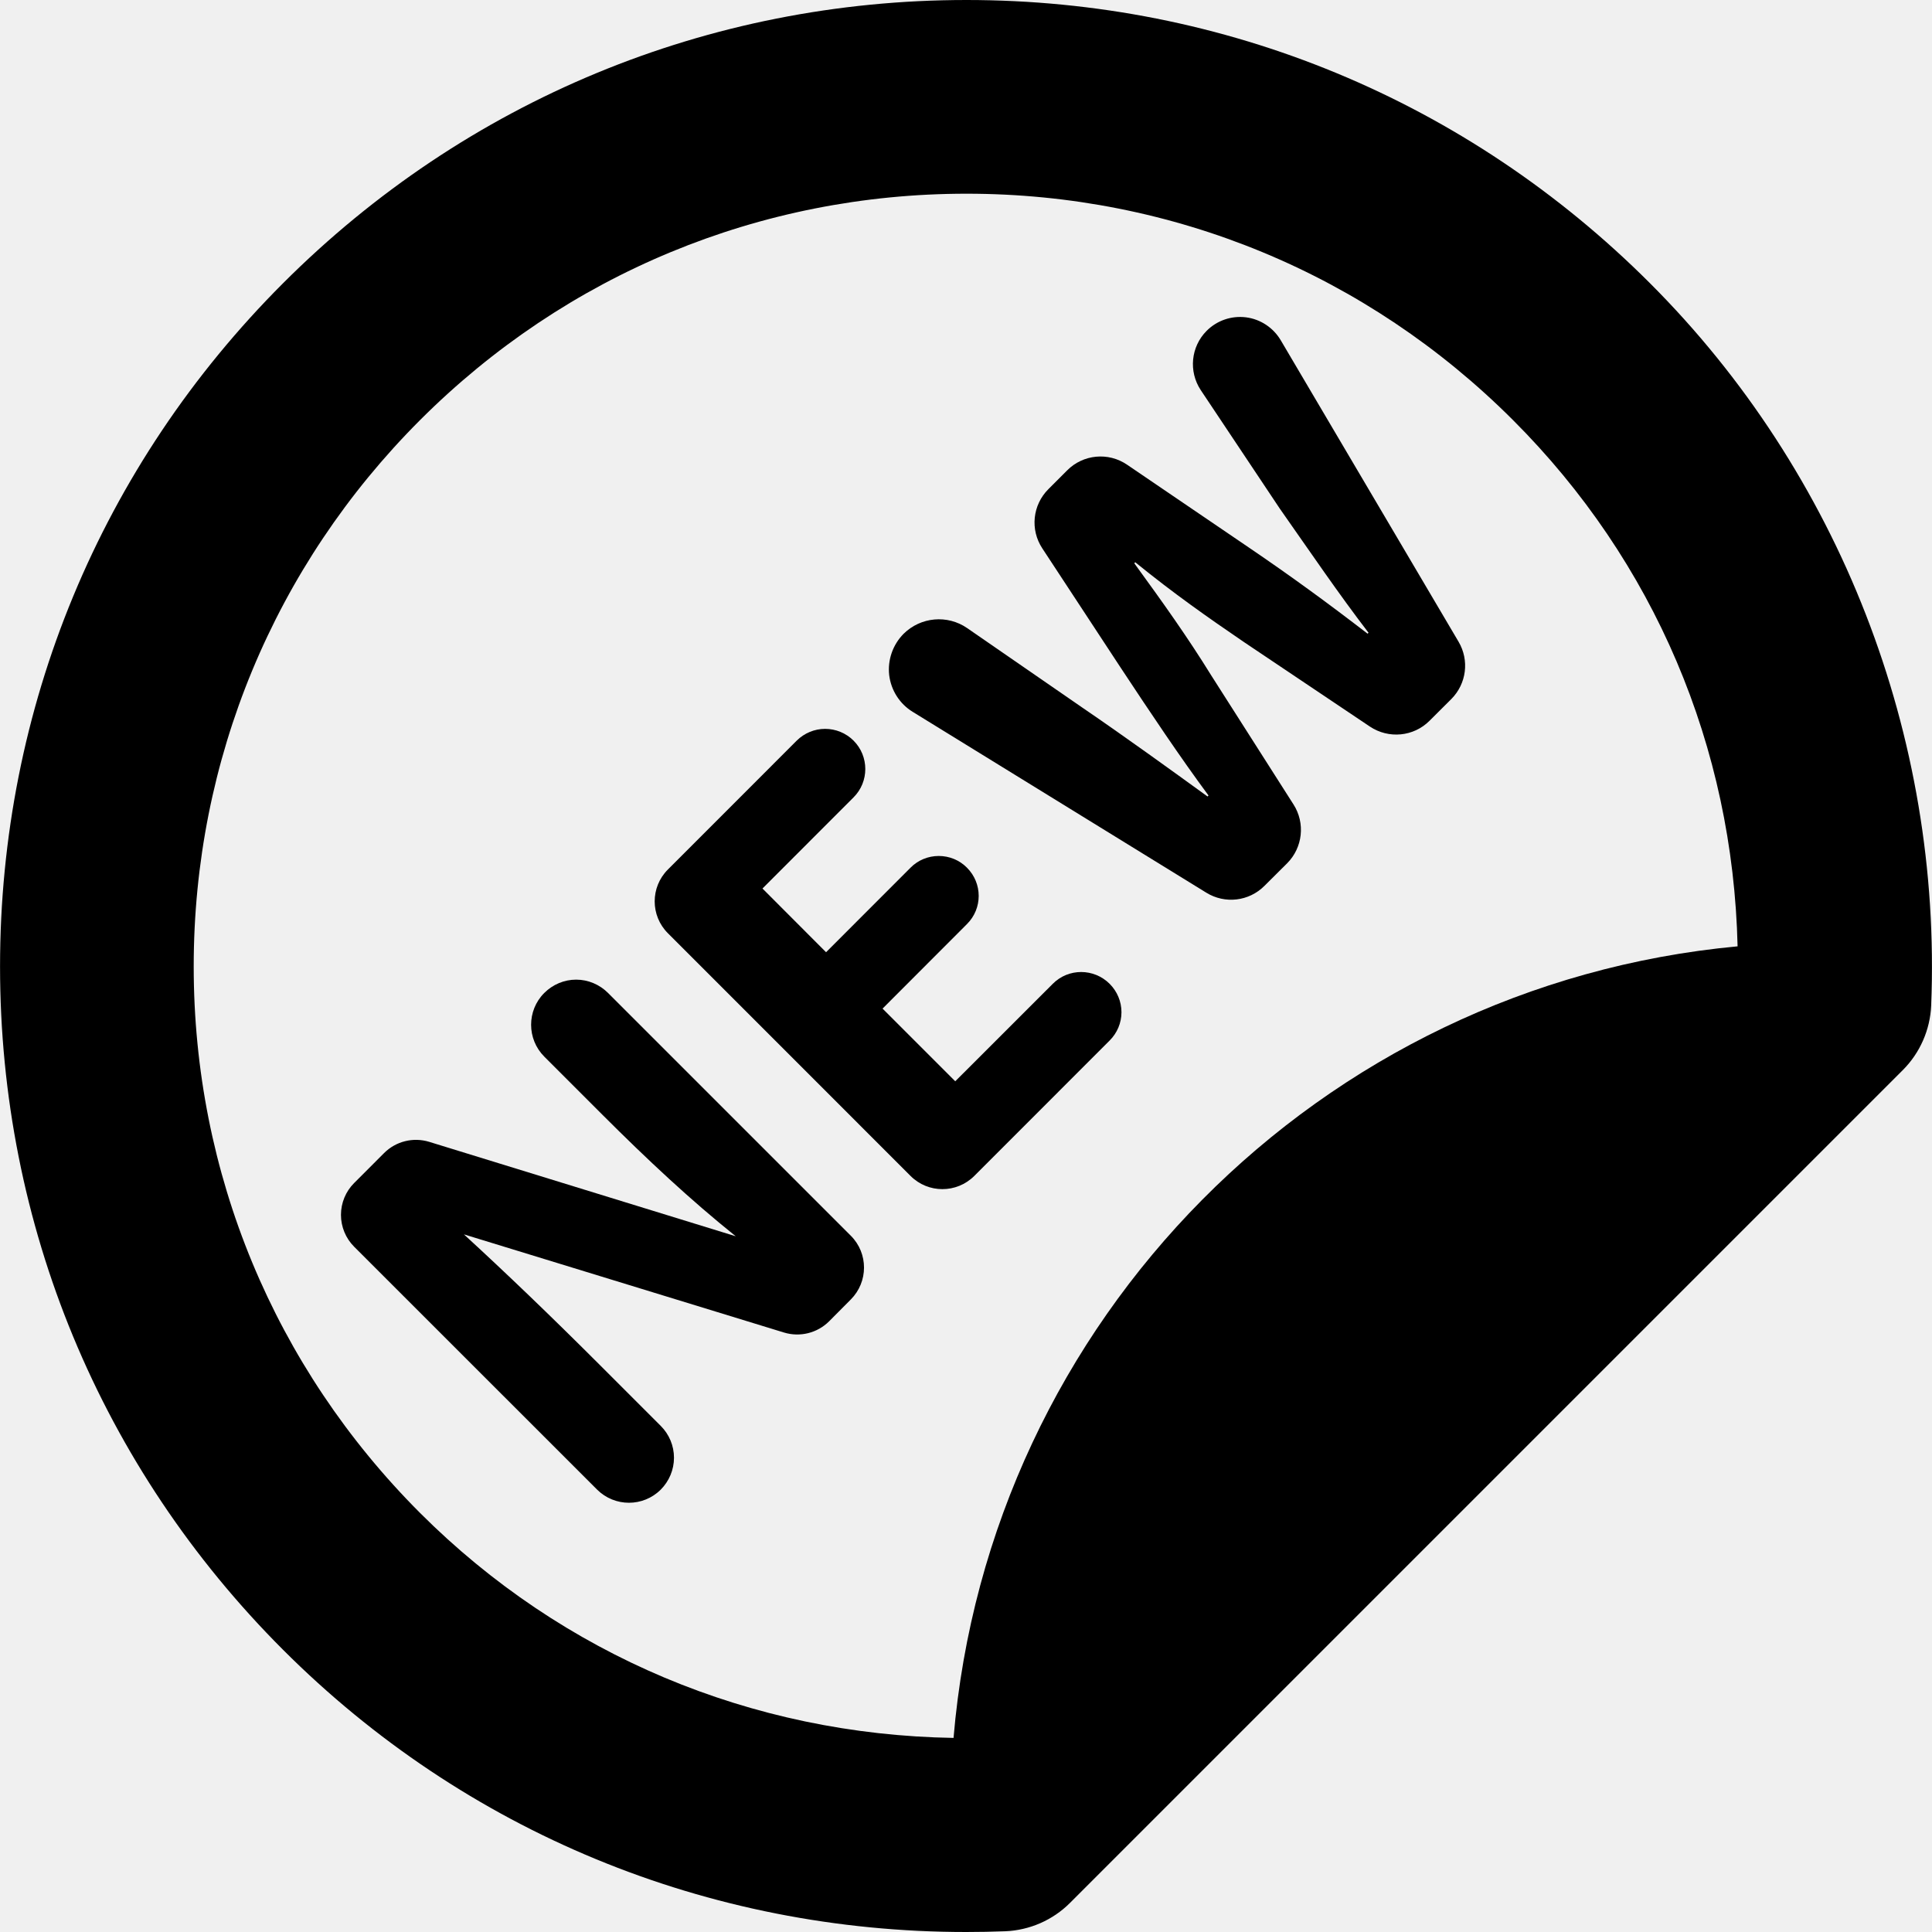
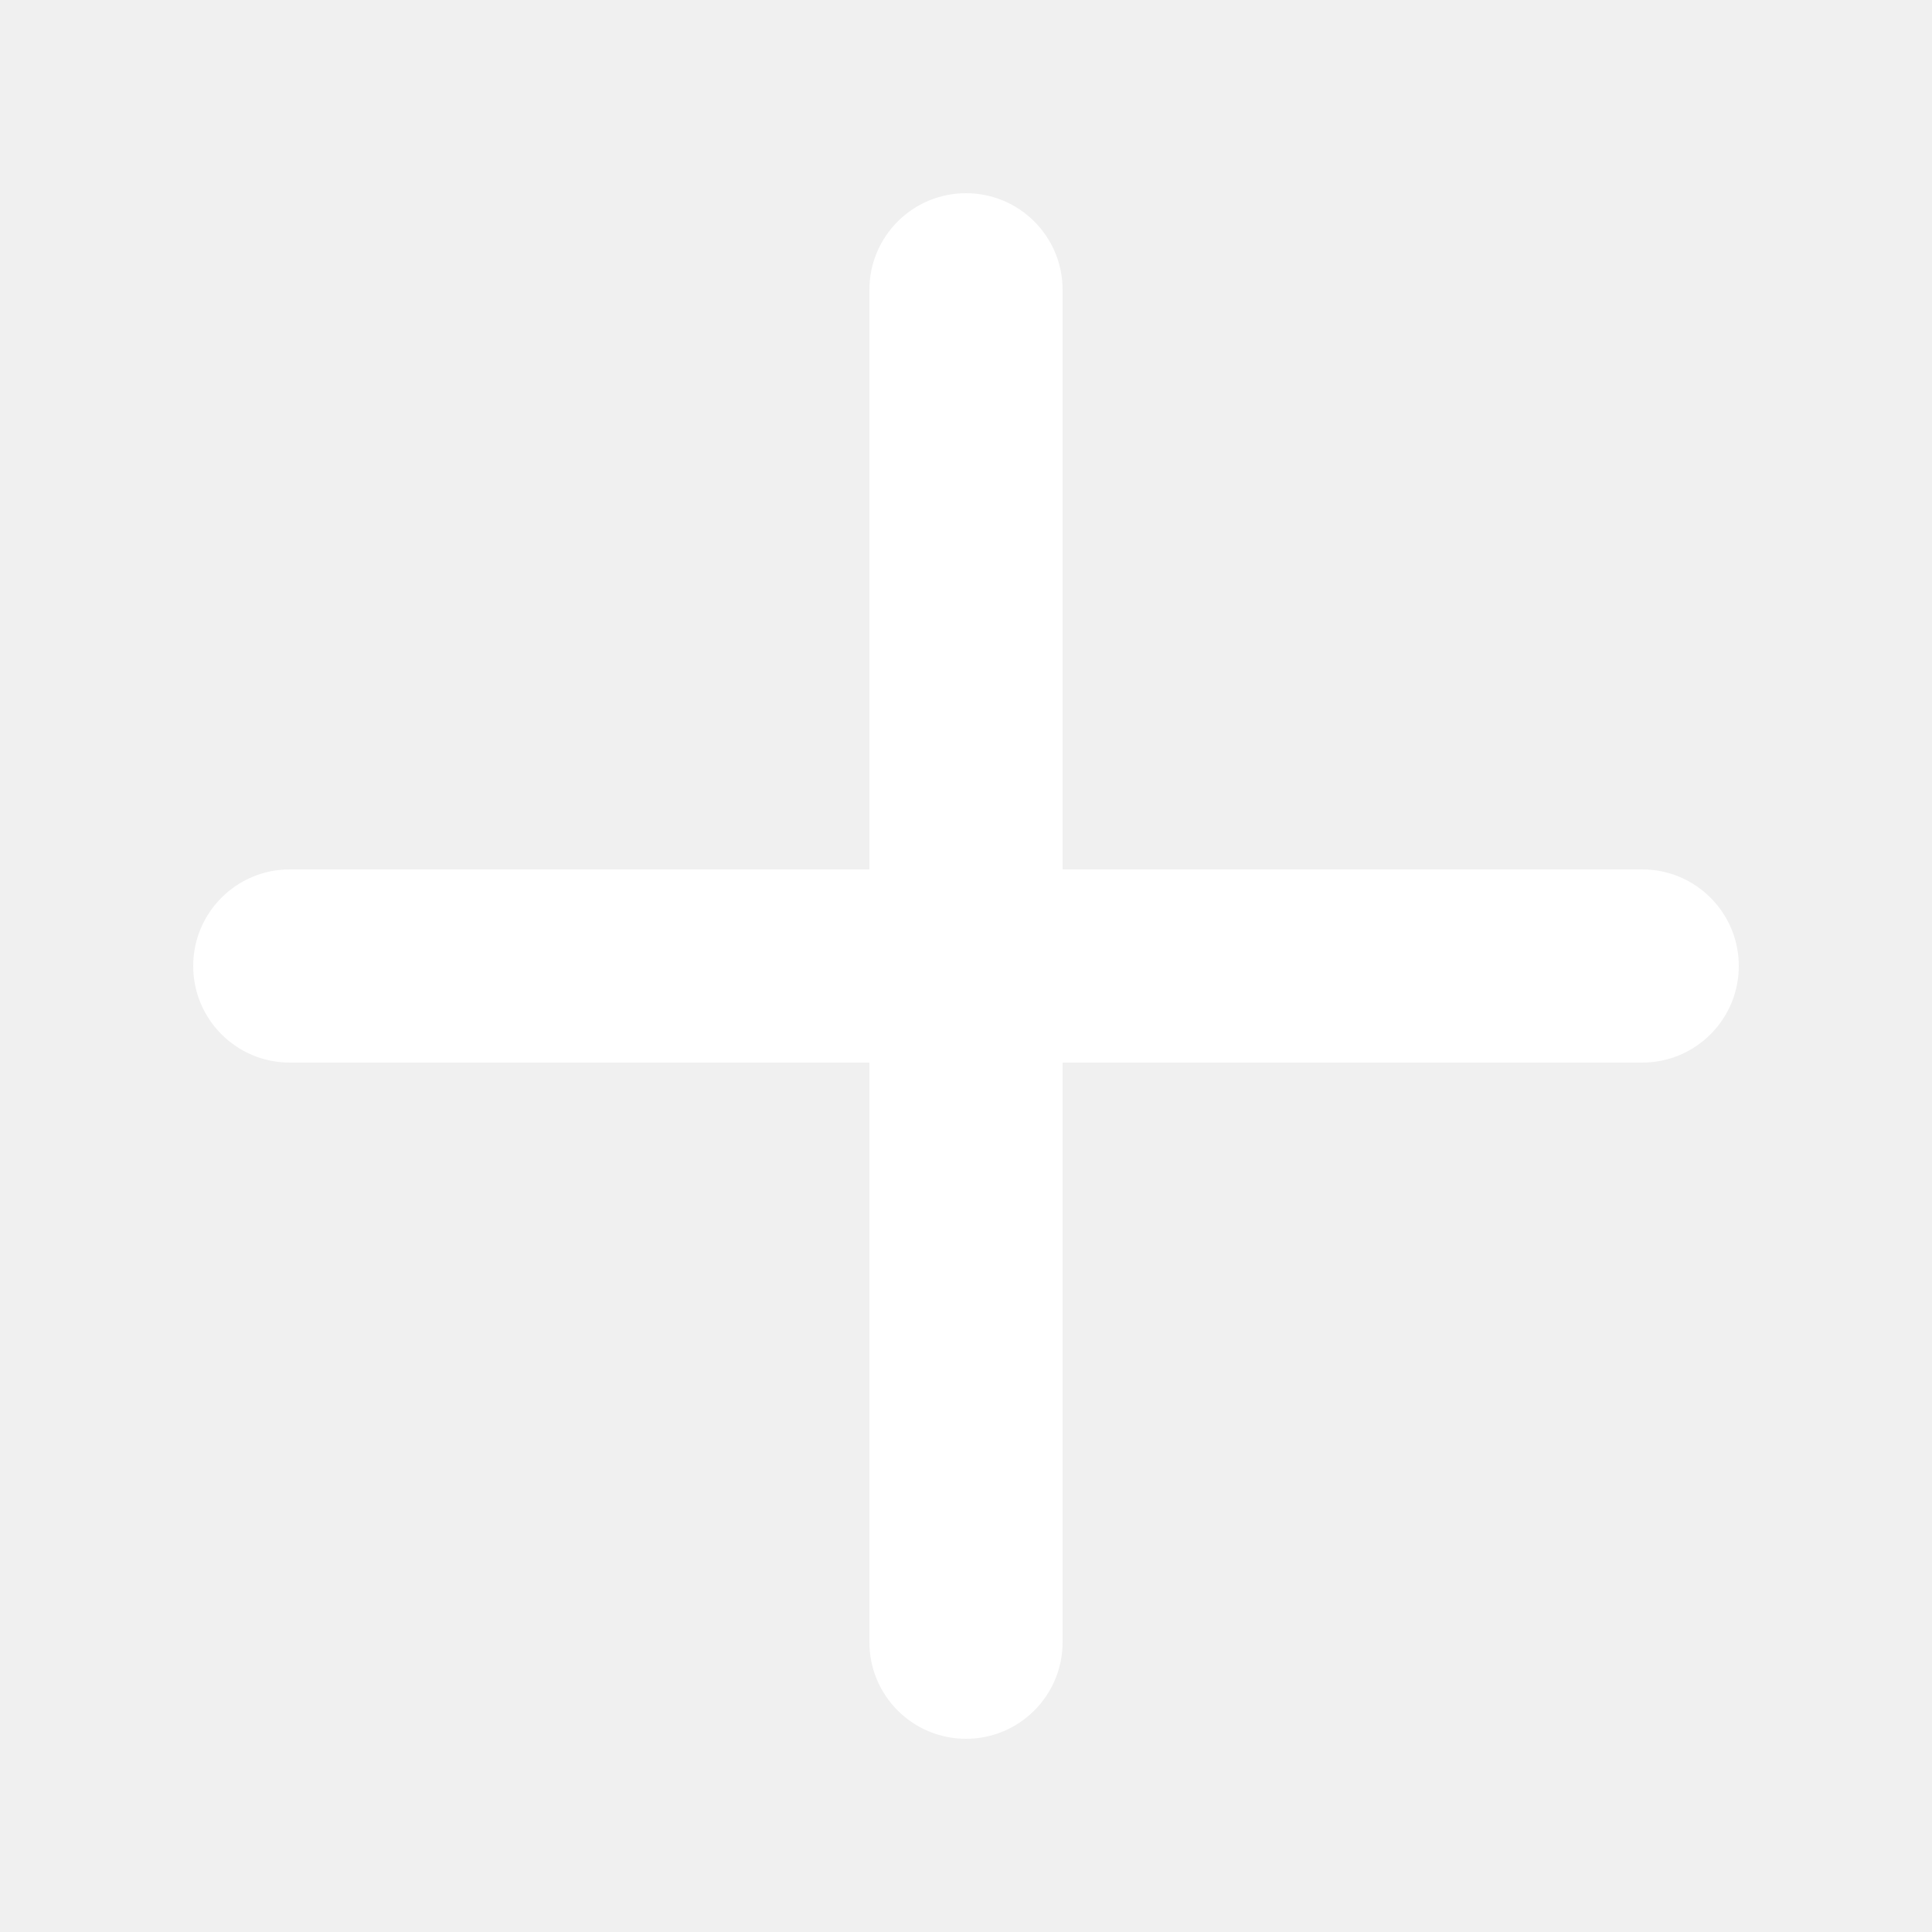
- <svg xmlns="http://www.w3.org/2000/svg" fill="#000000" version="1.1" id="Capa_1" width="800px" height="800px" viewBox="0 0 483.537 483.537" xml:space="preserve">
-   <g>
-     <g>
-       <g>
-         <path d="M412.937,70.864C367.252,25.18,306.511,0,241.894,0C177.288,0,116.546,25.18,70.863,70.863     C25.164,116.551,0.011,177.293,0.011,241.894c0,64.605,25.168,125.348,70.852,171.032     c45.527,45.521,106.254,70.611,170.949,70.611c3.275,0,6.535-0.063,9.794-0.189c6.089-0.25,11.878-2.78,16.184-7.086     L476.261,267.79c4.285-4.302,6.815-10.074,7.069-16.147C486.05,184.188,460.409,118.305,412.937,70.864z M238.651,434.961     c-50.558-0.809-97.886-20.676-133.511-56.297c-36.523-36.543-56.66-85.105-56.66-136.77c0-51.665,20.137-100.227,56.66-136.766     c36.543-36.527,85.105-56.648,136.754-56.648c51.664,0,100.242,20.121,136.767,56.648c35.448,35.434,55.048,81.828,56.22,131.719     C330.382,246.579,247.491,330.195,238.651,434.961z" />
-         <path d="M152.155,248.493c-2.104-2.104-4.983-3.311-7.956-3.311c-2.992,0-5.84,1.203-7.988,3.341     c-4.383,4.383-4.383,11.53,0.016,15.931l14.457,14.457c11.5,11.5,22.211,21.479,33.457,30.5l-76.723-23.634     c-4-1.22-8.336-0.146-11.293,2.812l-7.496,7.5c-2.105,2.104-3.293,4.966-3.293,7.975c0,2.973,1.188,5.852,3.293,7.957     l60.805,60.788c4.414,4.397,11.547,4.397,15.945,0c2.105-2.116,3.305-4.979,3.305-7.974c0-2.987-1.199-5.853-3.305-7.957     l-15.152-15.151c-12.516-12.513-23.555-23.095-34.12-32.793l80.104,24.565c4,1.22,8.336,0.146,11.293-2.801l5.441-5.475     c4.398-4.414,4.398-11.547,0-15.943L152.155,248.493z" />
-         <path d="M263.499,246.215l-24.422,24.406l-18.192-18.191l21.134-21.164c3.906-3.891,3.906-10.203-0.016-14.109     c-1.853-1.883-4.397-2.926-7.055-2.926c-2.656,0-5.188,1.043-7.055,2.926l-21.148,21.164l-15.914-15.945l22.793-22.809     c3.922-3.91,3.922-10.285,0-14.207c-1.883-1.883-4.445-2.941-7.117-2.941c-2.656,0-5.203,1.059-7.103,2.941l-32.254,32.27     c-4.398,4.398-4.398,11.547,0.017,15.945l60.727,60.741c4.398,4.397,11.531,4.397,15.943,0l33.884-33.897     c1.885-1.883,2.958-4.414,2.958-7.086s-1.073-5.203-2.941-7.086C273.784,242.29,267.409,242.29,263.499,246.215z" />
-         <path d="M320.526,85.133c-1.866-3.133-5.062-5.25-8.668-5.711c-3.642-0.457-7.262,0.777-9.854,3.371     c-3.97,3.969-4.57,10.188-1.475,14.852l19.773,29.645c7.515,10.695,14.776,21.402,22.211,31.07l-0.238,0.234     c-9.646-7.434-19.107-14.363-29.832-21.641l-30.371-20.656c-4.684-3.195-10.995-2.594-14.979,1.422l-4.699,4.699     c-3.974,3.969-4.621,10.141-1.521,14.836l19.617,29.867c7.512,11.375,14.897,22.414,21.97,31.969l-0.234,0.254     c-9.005-6.521-20.488-14.84-31.289-22.211l-28.871-19.93c-4.949-3.418-11.641-2.816-15.93,1.438     c-2.703,2.738-4.017,6.535-3.59,10.332c0.461,3.781,2.608,7.18,5.867,9.176l73.497,45.27c4.664,2.879,10.676,2.184,14.552-1.707     l5.692-5.664c3.894-3.922,4.571-10.027,1.583-14.711l-20.594-32.301c-5.918-9.57-11.977-18.066-19.254-28.063l0.238-0.254     c9.68,7.863,18.098,13.762,27.284,20.027l31.448,21.102c4.699,3.133,10.945,2.531,14.918-1.453l5.457-5.441     c3.813-3.828,4.557-9.715,1.802-14.363L320.526,85.133z" />
-       </g>
-     </g>
-   </g>
+ <svg xmlns="http://www.w3.org/2000/svg" width="800px" height="800px" viewBox="0 0 20 20" fill="none">
+   <path fill="#ffffff" fill-rule="evenodd" d="M9 17a1 1 0 102 0v-6h6a1 1 0 100-2h-6V3a1 1 0 10-2 0v6H3a1 1 0 000 2h6v6z" />
</svg>
